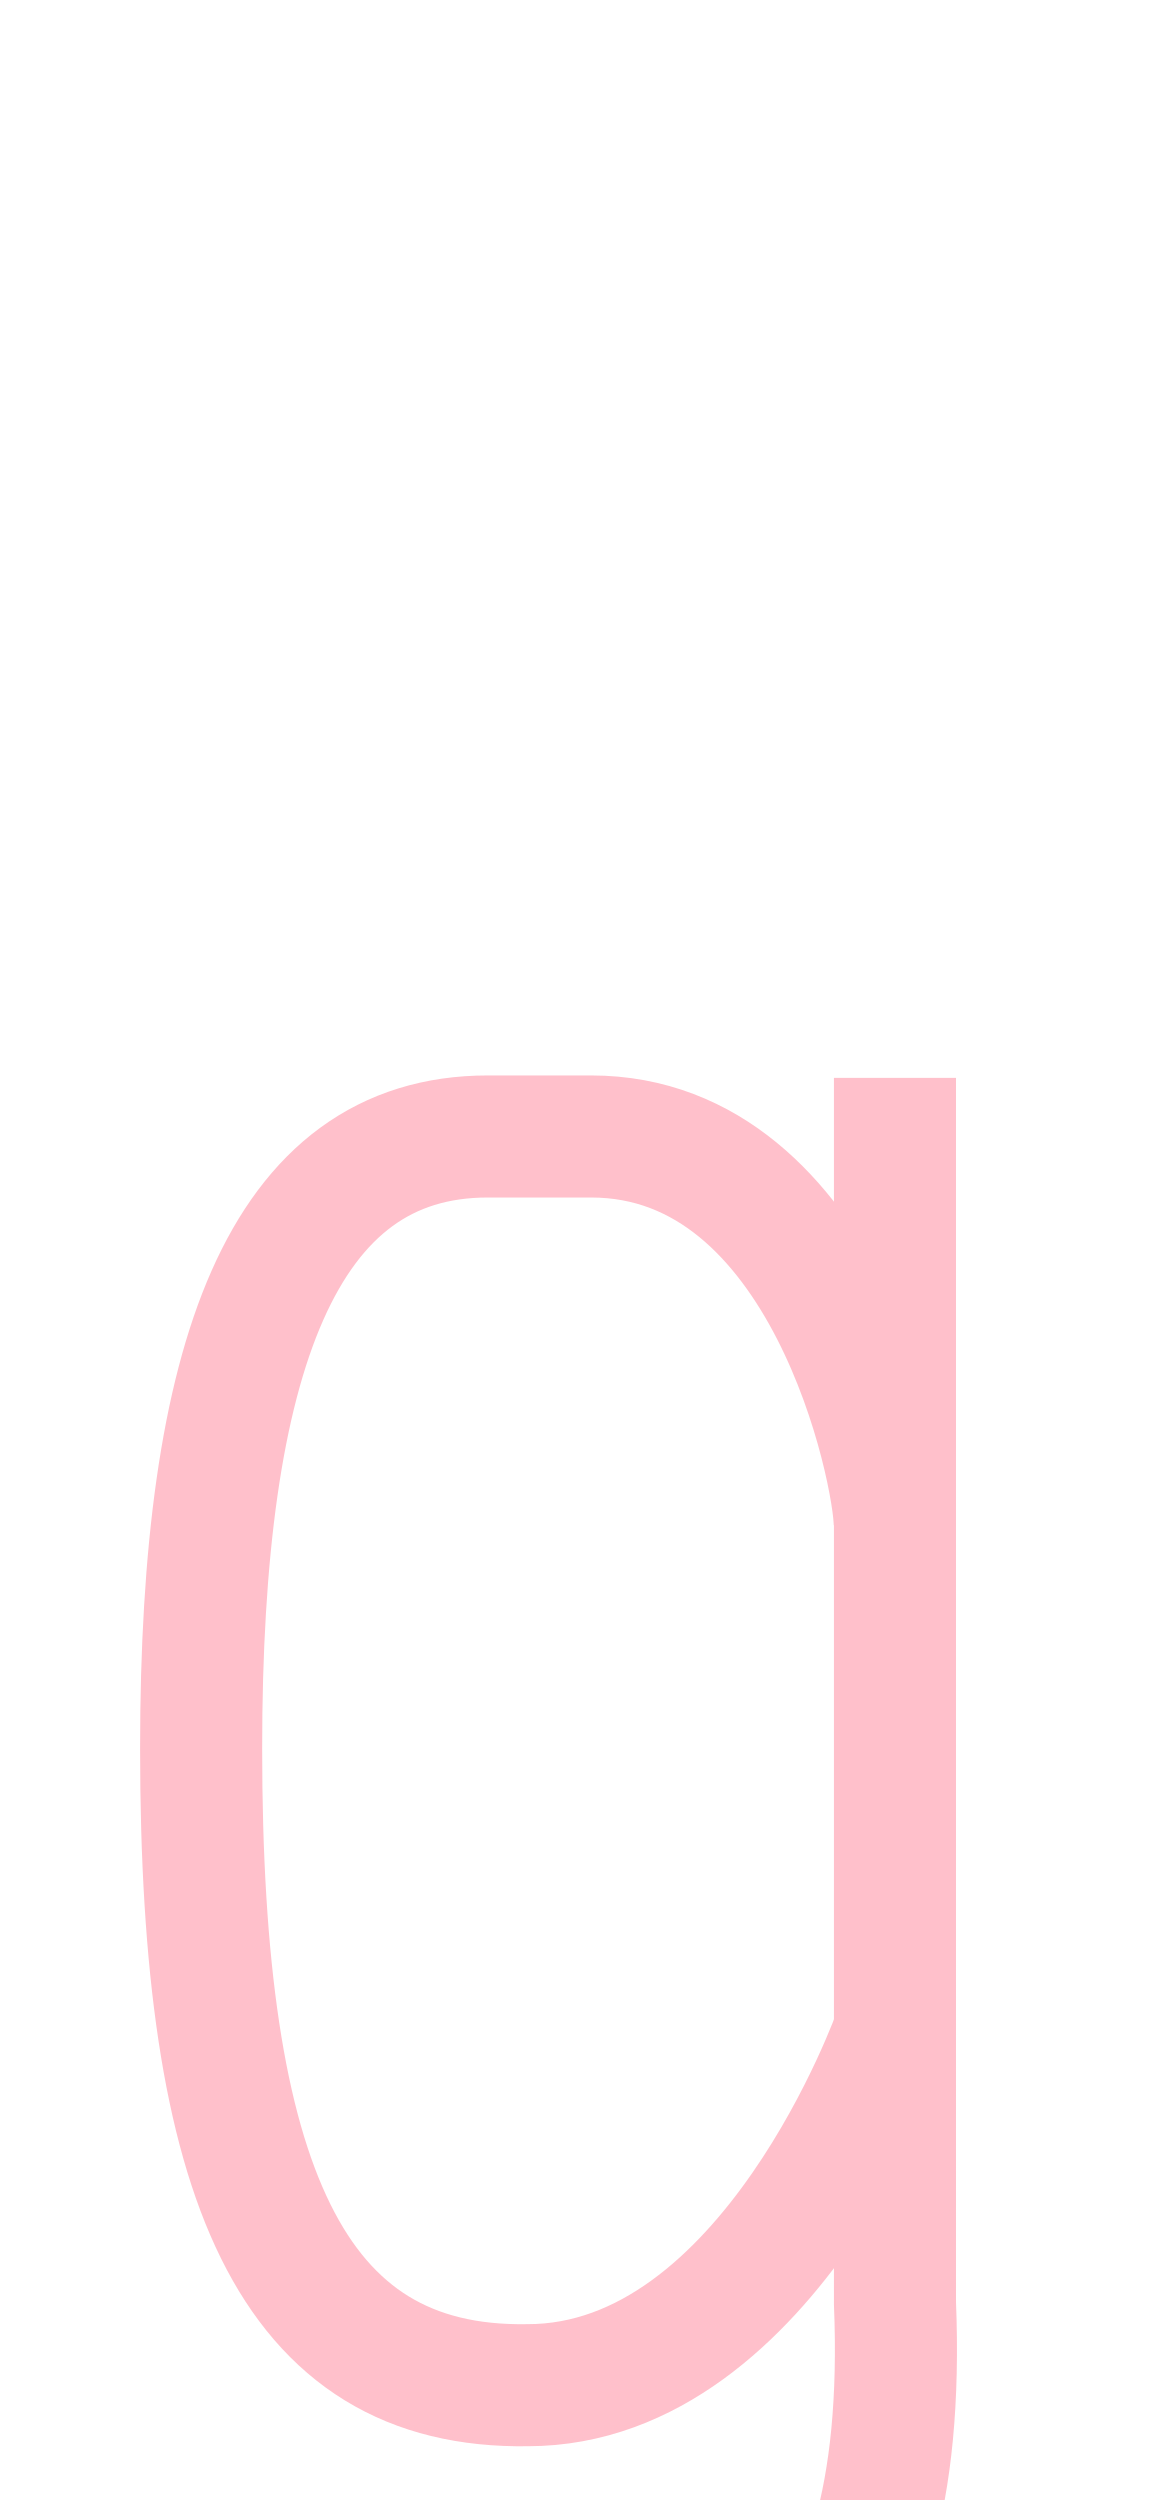
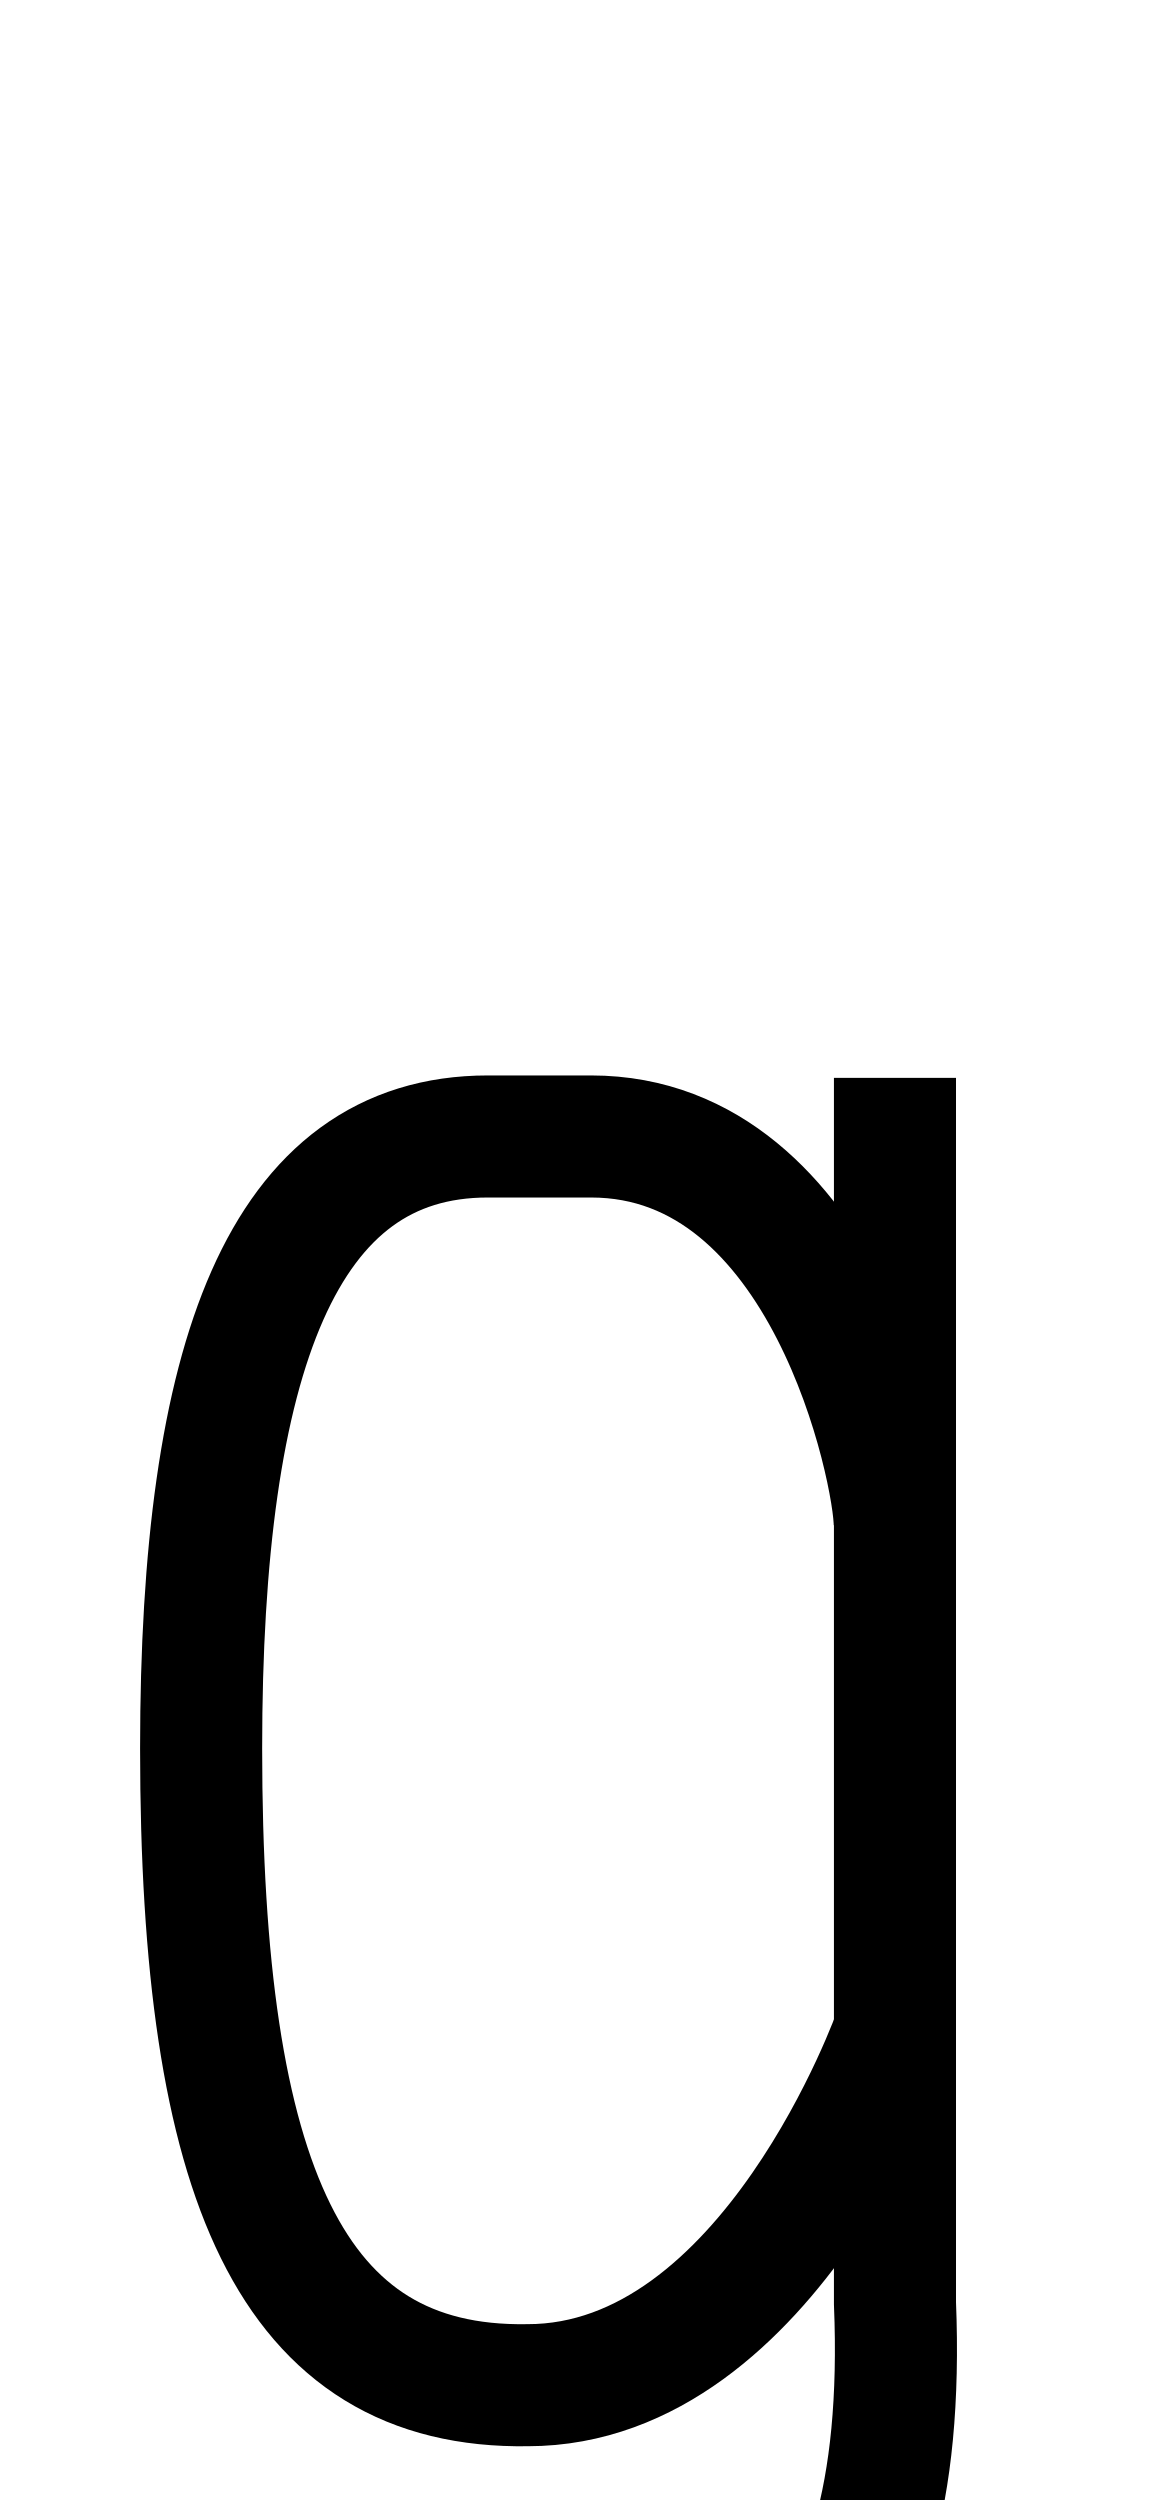
<svg xmlns="http://www.w3.org/2000/svg" version="1.1" viewBox="0 -288 944 2048" id="svg6" width="944" height="2048">
  <defs id="defs10" />
  <g id="layer3">
-     <path id="path5829-3-3" d="m 733.16,595 1e-4,1003.82 c 12.797,315.555 -131.241,382.623 -305.715,389.609 -165.929,0 -245.507,-15.954 -245.507,-15.954" style="display: inline; fill: none; fill-rule: evenodd; stroke: pink; stroke-width: 100; stroke-linecap: butt; stroke-linejoin: miter; stroke-miterlimit: 4; stroke-dasharray: none; stroke-opacity: 1;" class="ext" />
-     <path style="display: inline; fill: none; fill-rule: evenodd; stroke: pink; stroke-width: 100; stroke-linecap: butt; stroke-linejoin: miter; stroke-miterlimit: 4; stroke-dasharray: none; stroke-opacity: 1;" d="m 733.177,1375.438 c 0,0 -102.058,290.517 -300.992,290.517 C 238.38,1668.988 164.762,1500.3 164.762,1144.278 164.762,823.136 231.264,643 399.635,643 h 84.599 c 193.086,0 248.795,275.387 248.795,318.44" id="path5546-0-3-2-5-5" class="ext" />
+     <path id="path5829-3-3" d="m 733.16,595 1e-4,1003.82 c 12.797,315.555 -131.241,382.623 -305.715,389.609 -165.929,0 -245.507,-15.954 -245.507,-15.954" style="display:inline;fill:none;fill-rule:evenodd;stroke:#000000;stroke-width:100;stroke-linecap:butt;stroke-linejoin:miter;stroke-miterlimit:4;stroke-dasharray:none;stroke-opacity:1" class="ext" />
+     <path style="display:inline;fill:none;fill-rule:evenodd;stroke:#000000;stroke-width:100;stroke-linecap:butt;stroke-linejoin:miter;stroke-miterlimit:4;stroke-dasharray:none;stroke-opacity:1" d="m 733.177,1375.438 c 0,0 -102.058,290.517 -300.992,290.517 C 238.38,1668.988 164.762,1500.3 164.762,1144.278 164.762,823.136 231.264,643 399.635,643 h 84.599 c 193.086,0 248.795,275.387 248.795,318.44" id="path5546-0-3-2-5-5" class="ext" />
  </g>
</svg>
